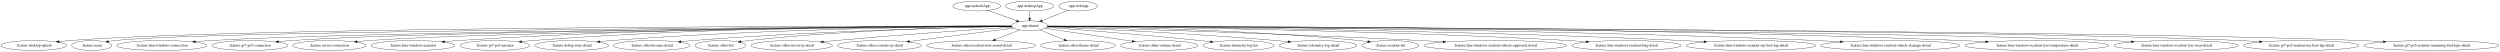
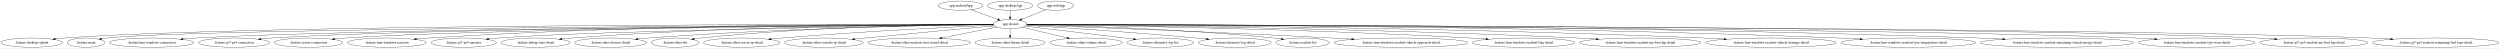
- <svg xmlns="http://www.w3.org/2000/svg" width="9121pt" height="188pt" viewBox="0.00 0.00 9120.92 188.00">
+ <svg xmlns="http://www.w3.org/2000/svg" width="9736pt" height="188pt" viewBox="0.00 0.00 9735.92 188.00">
  <g id="graph0" class="graph" transform="scale(1 1) rotate(0) translate(4 184)">
-     <polygon fill="white" stroke="transparent" points="-4,4 -4,-184 9116.92,-184 9116.92,4 -4,4" />
+     <polygon fill="white" stroke="transparent" points="-4,4 -4,-184 9731.92,-184 9731.92,4 -4,4" />
    <g id="node1" class="node">
-       <ellipse fill="none" stroke="black" cx="3559.59" cy="-162" rx="87.18" ry="18" />
-       <text text-anchor="middle" x="3559.59" y="-158.3" font-family="Times,serif" font-size="14.00">:app:androidApp</text>
+       <ellipse fill="none" stroke="black" cx="3736.59" cy="-162" rx="87.18" ry="18" />
+       <text text-anchor="middle" x="3736.59" y="-158.3" font-family="Times,serif" font-size="14.00">:app:androidApp</text>
    </g>
    <g id="node2" class="node">
-       <ellipse fill="none" stroke="black" cx="3752.59" cy="-90" rx="65.79" ry="18" />
-       <text text-anchor="middle" x="3752.59" y="-86.3" font-family="Times,serif" font-size="14.00">:app:shared</text>
+       <ellipse fill="none" stroke="black" cx="3929.59" cy="-90" rx="65.79" ry="18" />
+       <text text-anchor="middle" x="3929.59" y="-86.3" font-family="Times,serif" font-size="14.00">:app:shared</text>
    </g>
    <g id="edge1" class="edge">
-       <path fill="none" stroke="black" d="M3600.99,-145.98C3631.51,-134.92 3673.08,-119.84 3704.97,-108.27" />
-       <polygon fill="black" stroke="black" points="3706.32,-111.5 3714.53,-104.8 3703.94,-104.92 3706.32,-111.5" />
+       <path fill="none" stroke="black" d="M3777.99,-145.98C3808.51,-134.92 3850.08,-119.84 3881.97,-108.27" />
+       <polygon fill="black" stroke="black" points="3883.32,-111.5 3891.53,-104.8 3880.94,-104.92 3883.32,-111.5" />
    </g>
    <g id="node4" class="node">
      <ellipse fill="none" stroke="black" cx="119.59" cy="-18" rx="119.68" ry="18" />
      <text text-anchor="middle" x="119.59" y="-14.3" font-family="Times,serif" font-size="14.00">:feature:desktop-splash</text>
    </g>
    <g id="edge3" class="edge">
-       <path fill="none" stroke="black" d="M3686.92,-89.05C3267.06,-89.2 953.78,-87.62 248.59,-36 236.5,-35.12 223.81,-33.85 211.31,-32.41" />
-       <polygon fill="black" stroke="black" points="211.68,-28.93 201.33,-31.22 210.85,-35.88 211.68,-28.93" />
+       <path fill="none" stroke="black" d="M3863.77,-89.1C3431.31,-89.62 991.21,-90.09 248.59,-36 236.41,-35.11 223.63,-33.84 211.03,-32.39" />
+       <polygon fill="black" stroke="black" points="211.33,-28.9 200.99,-31.19 210.5,-35.85 211.33,-28.9" />
    </g>
    <g id="node5" class="node">
      <ellipse fill="none" stroke="black" cx="330.59" cy="-18" rx="73.39" ry="18" />
      <text text-anchor="middle" x="330.59" y="-14.3" font-family="Times,serif" font-size="14.00">:feature:main</text>
    </g>
    <g id="edge4" class="edge">
-       <path fill="none" stroke="black" d="M3686.84,-88.69C3247.91,-86.55 749.84,-72.78 413.59,-36 406.45,-35.22 399.02,-34.12 391.66,-32.85" />
-       <polygon fill="black" stroke="black" points="392.18,-29.38 381.71,-31.02 390.92,-36.27 392.18,-29.38" />
+       <path fill="none" stroke="black" d="M3864.02,-88.75C3412.26,-86.93 768.62,-74.69 413.59,-36 406.45,-35.22 399.02,-34.12 391.66,-32.85" />
+       <polygon fill="black" stroke="black" points="392.18,-29.39 381.71,-31.03 390.92,-36.28 392.18,-29.39" />
    </g>
    <g id="node6" class="node">
      <ellipse fill="none" stroke="black" cx="586.59" cy="-18" rx="164.37" ry="18" />
      <text text-anchor="middle" x="586.59" y="-14.3" font-family="Times,serif" font-size="14.00">:feature:lmu-windows-connection</text>
    </g>
    <g id="edge5" class="edge">
-       <path fill="none" stroke="black" d="M3686.93,-88.55C3304.24,-85.82 1358.19,-70.43 760.59,-36 743.74,-35.03 726.01,-33.68 708.57,-32.16" />
-       <polygon fill="black" stroke="black" points="708.61,-28.65 698.34,-31.25 707.99,-35.62 708.61,-28.65" />
+       <path fill="none" stroke="black" d="M3863.95,-88.63C3468.15,-86.26 1395.61,-72.27 760.59,-36 743.74,-35.04 726.01,-33.69 708.57,-32.17" />
+       <polygon fill="black" stroke="black" points="708.61,-28.66 698.34,-31.26 707.99,-35.64 708.61,-28.66" />
    </g>
    <g id="node7" class="node">
      <ellipse fill="none" stroke="black" cx="907.59" cy="-18" rx="138.38" ry="18" />
      <text text-anchor="middle" x="907.59" y="-14.3" font-family="Times,serif" font-size="14.00">:feature:gt7-ps5-connection</text>
    </g>
    <g id="edge6" class="edge">
-       <path fill="none" stroke="black" d="M3687.06,-88.56C3327.5,-85.99 1590.76,-71.91 1055.59,-36 1041.54,-35.06 1026.78,-33.75 1012.23,-32.27" />
-       <polygon fill="black" stroke="black" points="1012.52,-28.78 1002.21,-31.22 1011.79,-35.74 1012.52,-28.78" />
+       <path fill="none" stroke="black" d="M3864.09,-88.65C3490.76,-86.51 1628.07,-74.07 1055.59,-36 1041.44,-35.06 1026.55,-33.74 1011.91,-32.25" />
+       <polygon fill="black" stroke="black" points="1012.12,-28.75 1001.81,-31.19 1011.4,-35.72 1012.12,-28.75" />
    </g>
    <g id="node8" class="node">
      <ellipse fill="none" stroke="black" cx="1197.59" cy="-18" rx="133.48" ry="18" />
      <text text-anchor="middle" x="1197.59" y="-14.3" font-family="Times,serif" font-size="14.00">:feature:server-connection</text>
    </g>
    <g id="edge7" class="edge">
-       <path fill="none" stroke="black" d="M3686.96,-88.41C3350.42,-85.28 1815.73,-69.38 1340.59,-36 1327.04,-35.05 1312.81,-33.73 1298.79,-32.26" />
-       <polygon fill="black" stroke="black" points="1298.94,-28.75 1288.63,-31.15 1298.19,-35.71 1298.94,-28.75" />
+       <path fill="none" stroke="black" d="M3864.12,-88.53C3513.32,-85.88 1852.99,-71.62 1340.59,-36 1327.04,-35.06 1312.81,-33.75 1298.78,-32.28" />
+       <polygon fill="black" stroke="black" points="1298.94,-28.77 1288.62,-31.17 1298.19,-35.73 1298.94,-28.77" />
    </g>
    <g id="node9" class="node">
      <ellipse fill="none" stroke="black" cx="1502.59" cy="-18" rx="153.27" ry="18" />
      <text text-anchor="middle" x="1502.59" y="-14.3" font-family="Times,serif" font-size="14.00">:feature:lmu-windows-narrator</text>
    </g>
    <g id="edge8" class="edge">
-       <path fill="none" stroke="black" d="M3686.71,-89.21C3428.48,-89.63 2460.39,-87.46 1665.59,-36 1650.07,-35 1633.75,-33.64 1617.67,-32.14" />
-       <polygon fill="black" stroke="black" points="1617.99,-28.66 1607.71,-31.19 1617.33,-35.62 1617.99,-28.66" />
+       <path fill="none" stroke="black" d="M3863.75,-89.39C3592.34,-90.61 2533.7,-91.34 1665.59,-36 1649.95,-35 1633.5,-33.65 1617.31,-32.14" />
+       <polygon fill="black" stroke="black" points="1617.56,-28.64 1607.27,-31.18 1616.89,-35.61 1617.56,-28.64" />
    </g>
    <g id="node10" class="node">
      <ellipse fill="none" stroke="black" cx="1801.59" cy="-18" rx="127.28" ry="18" />
      <text text-anchor="middle" x="1801.59" y="-14.3" font-family="Times,serif" font-size="14.00">:feature:gt7-ps5-narrator</text>
    </g>
    <g id="edge9" class="edge">
-       <path fill="none" stroke="black" d="M3686.95,-89.34C3450.47,-90.07 2620.03,-88.5 1937.59,-36 1925.14,-35.04 1912.08,-33.76 1899.18,-32.33" />
-       <polygon fill="black" stroke="black" points="1899.22,-28.82 1888.89,-31.16 1898.43,-35.77 1899.22,-28.82" />
+       <path fill="none" stroke="black" d="M3864.12,-88.12C3564.83,-83.97 2324.82,-65.28 1937.59,-36 1925.14,-35.06 1912.08,-33.79 1899.18,-32.36" />
+       <polygon fill="black" stroke="black" points="1899.22,-28.85 1888.89,-31.19 1898.43,-35.8 1899.22,-28.85" />
    </g>
    <g id="node11" class="node">
      <ellipse fill="none" stroke="black" cx="2081.59" cy="-18" rx="134.58" ry="18" />
      <text text-anchor="middle" x="2081.59" y="-14.3" font-family="Times,serif" font-size="14.00">:feature:debug-state-detail</text>
    </g>
    <g id="edge10" class="edge">
-       <path fill="none" stroke="black" d="M3686.95,-88.68C3474.97,-87.24 2789.64,-79.31 2224.59,-36 2211.35,-34.99 2197.45,-33.66 2183.73,-32.2" />
-       <polygon fill="black" stroke="black" points="2184.11,-28.72 2173.79,-31.11 2183.35,-35.68 2184.11,-28.72" />
+       <path fill="none" stroke="black" d="M3863.65,-89.02C3635.95,-88.64 2861.75,-83.68 2224.59,-36 2211.35,-35.01 2197.45,-33.7 2183.73,-32.24" />
+       <polygon fill="black" stroke="black" points="2184.1,-28.76 2173.78,-31.16 2183.35,-35.72 2184.1,-28.76" />
    </g>
    <g id="node12" class="node">
      <ellipse fill="none" stroke="black" cx="2373.59" cy="-18" rx="139.98" ry="18" />
      <text text-anchor="middle" x="2373.59" y="-14.3" font-family="Times,serif" font-size="14.00">:feature:other-license-detail</text>
    </g>
    <g id="edge11" class="edge">
-       <path fill="none" stroke="black" d="M3687.15,-87.8C3503.36,-84.1 2966.87,-70.87 2522.59,-36 2509.01,-34.93 2494.76,-33.59 2480.69,-32.14" />
-       <polygon fill="black" stroke="black" points="2480.79,-28.63 2470.48,-31.06 2480.05,-35.59 2480.79,-28.63" />
+       <path fill="none" stroke="black" d="M3863.92,-88.3C3662.91,-85.77 3038.42,-75.08 2522.59,-36 2508.91,-34.96 2494.54,-33.63 2480.35,-32.17" />
+       <polygon fill="black" stroke="black" points="2480.38,-28.66 2470.07,-31.09 2479.65,-35.62 2480.38,-28.66" />
    </g>
    <g id="node13" class="node">
      <ellipse fill="none" stroke="black" cx="2624.59" cy="-18" rx="92.88" ry="18" />
      <text text-anchor="middle" x="2624.59" y="-14.3" font-family="Times,serif" font-size="14.00">:feature:other-list</text>
    </g>
    <g id="edge12" class="edge">
-       <path fill="none" stroke="black" d="M3687.26,-88.2C3524.52,-85.63 3088.09,-75.33 2726.59,-36 2717.84,-35.05 2708.69,-33.84 2699.63,-32.5" />
-       <polygon fill="black" stroke="black" points="2699.87,-29 2689.46,-30.95 2698.82,-35.92 2699.87,-29" />
+       <path fill="none" stroke="black" d="M3863.85,-88.9C3682.3,-88 3158.79,-81.37 2726.59,-36 2717.67,-35.06 2708.35,-33.85 2699.13,-32.49" />
+       <polygon fill="black" stroke="black" points="2699.59,-29.02 2689.18,-30.98 2698.54,-35.94 2699.59,-29.02" />
    </g>
    <g id="node14" class="node">
      <ellipse fill="none" stroke="black" cx="2884.59" cy="-18" rx="148.67" ry="18" />
      <text text-anchor="middle" x="2884.59" y="-14.3" font-family="Times,serif" font-size="14.00">:feature:other-server-ip-detail</text>
    </g>
    <g id="edge13" class="edge">
-       <path fill="none" stroke="black" d="M3689.37,-84.98C3565.27,-76.92 3281.09,-57.73 3042.59,-36 3028.64,-34.73 3014,-33.29 2999.51,-31.81" />
-       <polygon fill="black" stroke="black" points="2999.81,-28.32 2989.5,-30.77 2999.09,-35.28 2999.81,-28.32" />
+       <path fill="none" stroke="black" d="M3865.24,-86.2C3718.95,-79.62 3350.24,-61.73 3042.59,-36 3028.4,-34.81 3013.52,-33.42 2998.79,-31.94" />
+       <polygon fill="black" stroke="black" points="2998.94,-28.43 2988.63,-30.9 2998.23,-35.4 2998.94,-28.43" />
    </g>
    <g id="node15" class="node">
      <ellipse fill="none" stroke="black" cx="3204.59" cy="-18" rx="153.27" ry="18" />
      <text text-anchor="middle" x="3204.59" y="-14.3" font-family="Times,serif" font-size="14.00">:feature:other-console-ip-detail</text>
    </g>
    <g id="edge14" class="edge">
-       <path fill="none" stroke="black" d="M3694.46,-81.58C3604.22,-70.05 3428.89,-47.65 3314.32,-33.02" />
-       <polygon fill="black" stroke="black" points="3314.48,-29.51 3304.11,-31.71 3313.59,-36.45 3314.48,-29.51" />
+       <path fill="none" stroke="black" d="M3868.34,-83.45C3764.9,-74.03 3549.03,-54.16 3366.59,-36 3352.89,-34.64 3338.54,-33.18 3324.29,-31.71" />
+       <polygon fill="black" stroke="black" points="3324.24,-28.18 3313.94,-30.64 3323.52,-35.15 3324.24,-28.18" />
    </g>
    <g id="node16" class="node">
      <ellipse fill="none" stroke="black" cx="3575.59" cy="-18" rx="199.56" ry="18" />
      <text text-anchor="middle" x="3575.59" y="-14.3" font-family="Times,serif" font-size="14.00">:feature:other-readout-start-sound-detail</text>
    </g>
    <g id="edge15" class="edge">
-       <path fill="none" stroke="black" d="M3716.77,-74.83C3691,-64.64 3655.85,-50.74 3627.07,-39.36" />
-       <polygon fill="black" stroke="black" points="3628.16,-36.03 3617.58,-35.61 3625.59,-42.54 3628.16,-36.03" />
+       <path fill="none" stroke="black" d="M3878.11,-78.82C3822.21,-67.77 3731.89,-49.91 3664.46,-36.57" />
+       <polygon fill="black" stroke="black" points="3664.76,-33.06 3654.27,-34.56 3663.4,-39.93 3664.76,-33.06" />
    </g>
    <g id="node17" class="node">
      <ellipse fill="none" stroke="black" cx="3929.59" cy="-18" rx="136.48" ry="18" />
      <text text-anchor="middle" x="3929.59" y="-14.3" font-family="Times,serif" font-size="14.00">:feature:other-theme-detail</text>
    </g>
    <g id="edge16" class="edge">
-       <path fill="none" stroke="black" d="M3788.41,-74.83C3814.45,-64.53 3850.07,-50.45 3879.02,-39" />
-       <polygon fill="black" stroke="black" points="3880.54,-42.16 3888.55,-35.23 3877.97,-35.65 3880.54,-42.16" />
+       <path fill="none" stroke="black" d="M3929.59,-71.7C3929.59,-63.98 3929.59,-54.71 3929.59,-46.11" />
+       <polygon fill="black" stroke="black" points="3933.09,-46.1 3929.59,-36.1 3926.09,-46.1 3933.09,-46.1" />
    </g>
    <g id="node18" class="node">
      <ellipse fill="none" stroke="black" cx="4225.59" cy="-18" rx="141.07" ry="18" />
      <text text-anchor="middle" x="4225.59" y="-14.3" font-family="Times,serif" font-size="14.00">:feature:other-volume-detail</text>
    </g>
    <g id="edge17" class="edge">
-       <path fill="none" stroke="black" d="M3809.17,-80.63C3887.68,-69.01 4030.84,-47.82 4127.09,-33.58" />
-       <polygon fill="black" stroke="black" points="4127.75,-37.02 4137.13,-32.09 4126.72,-30.09 4127.75,-37.02" />
+       <path fill="none" stroke="black" d="M3977.48,-77.68C4024.61,-66.53 4097.25,-49.35 4151.77,-36.46" />
+       <polygon fill="black" stroke="black" points="4152.8,-39.81 4161.73,-34.1 4151.19,-33 4152.8,-39.81" />
    </g>
    <g id="node19" class="node">
      <ellipse fill="none" stroke="black" cx="4514.59" cy="-18" rx="129.98" ry="18" />
      <text text-anchor="middle" x="4514.59" y="-14.3" font-family="Times,serif" font-size="14.00">:feature:telemetry-log-list</text>
    </g>
    <g id="edge18" class="edge">
-       <path fill="none" stroke="black" d="M3815.45,-84.42C3927.92,-76.06 4170.98,-57.21 4375.59,-36 4387.4,-34.78 4399.76,-33.4 4412.03,-31.98" />
-       <polygon fill="black" stroke="black" points="4412.78,-35.41 4422.3,-30.77 4411.96,-28.46 4412.78,-35.41" />
+       <path fill="none" stroke="black" d="M3988.76,-82.03C4074.18,-71.96 4237.02,-52.71 4375.59,-36 4387,-34.62 4398.93,-33.18 4410.81,-31.73" />
+       <polygon fill="black" stroke="black" points="4411.26,-35.2 4420.76,-30.52 4410.41,-28.25 4411.26,-35.2" />
    </g>
    <g id="node20" class="node">
      <ellipse fill="none" stroke="black" cx="4804.59" cy="-18" rx="141.88" ry="18" />
      <text text-anchor="middle" x="4804.59" y="-14.3" font-family="Times,serif" font-size="14.00">:feature:telemetry-log-detail</text>
    </g>
    <g id="edge19" class="edge">
-       <path fill="none" stroke="black" d="M3817.13,-86.39C3965.18,-80.13 4340.56,-62.81 4653.59,-36 4667.13,-34.84 4681.33,-33.46 4695.38,-31.99" />
-       <polygon fill="black" stroke="black" points="4696,-35.45 4705.57,-30.91 4695.26,-28.49 4696,-35.45" />
+       <path fill="none" stroke="black" d="M3993.09,-85.19C4119.14,-77.44 4409.82,-58.64 4653.59,-36 4666.91,-34.76 4680.87,-33.35 4694.7,-31.88" />
+       <polygon fill="black" stroke="black" points="4695.17,-35.35 4704.74,-30.8 4694.42,-28.39 4695.17,-35.35" />
    </g>
    <g id="node21" class="node">
      <ellipse fill="none" stroke="black" cx="5068.59" cy="-18" rx="103.98" ry="18" />
      <text text-anchor="middle" x="5068.59" y="-14.3" font-family="Times,serif" font-size="14.00">:feature:readout-list</text>
    </g>
    <g id="edge20" class="edge">
-       <path fill="none" stroke="black" d="M3818.29,-88.53C3999.75,-86.72 4523.04,-77.95 4955.59,-36 4965.51,-35.04 4975.89,-33.8 4986.17,-32.43" />
-       <polygon fill="black" stroke="black" points="4986.96,-35.85 4996.39,-31.02 4986.01,-28.92 4986.96,-35.85" />
+       <path fill="none" stroke="black" d="M3994.88,-87.84C4157.53,-84.47 4593.79,-72.47 4955.59,-36 4965.43,-35.01 4975.73,-33.76 4985.93,-32.39" />
+       <polygon fill="black" stroke="black" points="4986.66,-35.82 4996.08,-30.98 4985.69,-28.89 4986.66,-35.82" />
    </g>
    <g id="node22" class="node">
      <ellipse fill="none" stroke="black" cx="5451.59" cy="-18" rx="260.75" ry="18" />
      <text text-anchor="middle" x="5451.59" y="-14.3" font-family="Times,serif" font-size="14.00">:feature:lmu-windows-readout-vehicle-approach-detail</text>
    </g>
    <g id="edge21" class="edge">
-       <path fill="none" stroke="black" d="M3817.78,-87.18C4020.15,-81.41 4655.62,-62.31 5181.59,-36 5207.27,-34.72 5234.32,-33.2 5260.98,-31.62" />
-       <polygon fill="black" stroke="black" points="5261.4,-35.1 5271.17,-31.01 5260.98,-28.11 5261.4,-35.1" />
+       <path fill="none" stroke="black" d="M3994.45,-86.73C4179.73,-80.13 4727.25,-59.92 5181.59,-36 5206.96,-34.66 5233.66,-33.13 5260,-31.55" />
+       <polygon fill="black" stroke="black" points="5260.3,-35.04 5270.08,-30.94 5259.88,-28.05 5260.3,-35.04" />
    </g>
    <g id="node23" class="node">
      <ellipse fill="none" stroke="black" cx="5929.59" cy="-18" rx="199.56" ry="18" />
      <text text-anchor="middle" x="5929.59" y="-14.3" font-family="Times,serif" font-size="14.00">:feature:lmu-windows-readout-flag-detail</text>
    </g>
    <g id="edge22" class="edge">
-       <path fill="none" stroke="black" d="M3818.08,-88.54C4066.54,-86.5 4974.64,-76.55 5721.59,-36 5741.57,-34.92 5762.6,-33.51 5783.31,-31.97" />
-       <polygon fill="black" stroke="black" points="5783.73,-35.45 5793.44,-31.2 5783.21,-28.47 5783.73,-35.45" />
+       <path fill="none" stroke="black" d="M3995.14,-88.29C4229.47,-85.5 5047.61,-73.48 5721.59,-36 5741.49,-34.89 5762.43,-33.48 5783.06,-31.94" />
+       <polygon fill="black" stroke="black" points="5783.45,-35.42 5793.16,-31.17 5782.92,-28.44 5783.45,-35.42" />
    </g>
    <g id="node24" class="node">
      <ellipse fill="none" stroke="black" cx="6383.59" cy="-18" rx="236.66" ry="18" />
      <text text-anchor="middle" x="6383.59" y="-14.3" font-family="Times,serif" font-size="14.00">:feature:lmu-windows-readout-my-best-lap-detail</text>
    </g>
    <g id="edge23" class="edge">
-       <path fill="none" stroke="black" d="M3818.1,-88.67C4097.69,-87.05 5218.69,-78.11 6138.59,-36 6162.55,-34.9 6187.81,-33.47 6212.64,-31.9" />
-       <polygon fill="black" stroke="black" points="6213.12,-35.37 6222.87,-31.24 6212.67,-28.39 6213.12,-35.37" />
+       <path fill="none" stroke="black" d="M3995.13,-88.51C4261.92,-86.29 5292.2,-75.5 6138.59,-36 6162.45,-34.89 6187.61,-33.45 6212.34,-31.87" />
+       <polygon fill="black" stroke="black" points="6212.78,-35.35 6222.54,-31.22 6212.34,-28.37 6212.78,-35.35" />
    </g>
    <g id="node25" class="node">
      <ellipse fill="none" stroke="black" cx="6892.59" cy="-18" rx="254.55" ry="18" />
      <text text-anchor="middle" x="6892.59" y="-14.3" font-family="Times,serif" font-size="14.00">:feature:lmu-windows-readout-vehicle-damage-detail</text>
    </g>
    <g id="edge24" class="edge">
-       <path fill="none" stroke="black" d="M3818.22,-88.91C4131.38,-88.25 5504.98,-82.68 6629.59,-36 6655.63,-34.92 6683.11,-33.48 6710.1,-31.89" />
-       <polygon fill="black" stroke="black" points="6710.64,-35.36 6720.41,-31.27 6710.22,-28.38 6710.64,-35.36" />
+       <path fill="none" stroke="black" d="M3995.16,-88.8C4296.51,-87.65 5578.85,-80.25 6629.59,-36 6655.53,-34.91 6682.9,-33.46 6709.78,-31.88" />
+       <polygon fill="black" stroke="black" points="6710.28,-35.35 6720.05,-31.26 6709.86,-28.37 6710.28,-35.35" />
    </g>
    <g id="node26" class="node">
      <ellipse fill="none" stroke="black" cx="7427.59" cy="-18" rx="262.65" ry="18" />
      <text text-anchor="middle" x="7427.59" y="-14.3" font-family="Times,serif" font-size="14.00">:feature:lmu-windows-readout-tyre-temperature-detail</text>
    </g>
    <g id="edge25" class="edge">
-       <path fill="none" stroke="black" d="M3818.37,-89.13C4164.65,-89.56 5811.15,-88.65 7156.59,-36 7183.65,-34.94 7212.21,-33.5 7240.24,-31.91" />
-       <polygon fill="black" stroke="black" points="7240.75,-35.38 7250.53,-31.31 7240.35,-28.39 7240.75,-35.38" />
+       <path fill="none" stroke="black" d="M3995.23,-89.05C4330.49,-89.06 5885.31,-86.29 7156.59,-36 7183.54,-34.93 7211.99,-33.49 7239.91,-31.9" />
+       <polygon fill="black" stroke="black" points="7240.39,-35.38 7250.17,-31.31 7239.98,-28.39 7240.39,-35.38" />
    </g>
    <g id="node27" class="node">
-       <ellipse fill="none" stroke="black" cx="7935.59" cy="-18" rx="227.46" ry="18" />
-       <text text-anchor="middle" x="7935.59" y="-14.3" font-family="Times,serif" font-size="14.00">:feature:lmu-windows-readout-tyre-wear-detail</text>
+       <ellipse fill="none" stroke="black" cx="8006.59" cy="-18" rx="298.15" ry="18" />
+       <text text-anchor="middle" x="8006.59" y="-14.3" font-family="Times,serif" font-size="14.00">:feature:lmu-windows-readout-remaining-virtual-energy-detail</text>
    </g>
    <g id="edge26" class="edge">
-       <path fill="none" stroke="black" d="M3818.36,-88.64C4268.37,-86.13 6899.15,-70.17 7699.59,-36 7723.13,-35 7747.96,-33.59 7772.33,-32.01" />
-       <polygon fill="black" stroke="black" points="7772.62,-35.5 7782.37,-31.35 7772.16,-28.51 7772.62,-35.5" />
+       <path fill="none" stroke="black" d="M3995.35,-89.09C4362.88,-89.38 6199.87,-88.04 7699.59,-36 7730.52,-34.93 7763.18,-33.47 7795.21,-31.85" />
+       <polygon fill="black" stroke="black" points="7795.78,-35.33 7805.59,-31.32 7795.42,-28.34 7795.78,-35.33" />
    </g>
    <g id="node28" class="node">
-       <ellipse fill="none" stroke="black" cx="8391.59" cy="-18" rx="210.66" ry="18" />
-       <text text-anchor="middle" x="8391.59" y="-14.3" font-family="Times,serif" font-size="14.00">:feature:gt7-ps5-readout-my-best-lap-detail</text>
+       <ellipse fill="none" stroke="black" cx="8550.59" cy="-18" rx="227.46" ry="18" />
+       <text text-anchor="middle" x="8550.59" y="-14.3" font-family="Times,serif" font-size="14.00">:feature:lmu-windows-readout-tyre-wear-detail</text>
    </g>
    <g id="edge27" class="edge">
-       <path fill="none" stroke="black" d="M3818.35,-88.8C4298.51,-87.26 7270.73,-76.17 8171.59,-36 8193.59,-35.02 8216.81,-33.62 8239.58,-32.04" />
-       <polygon fill="black" stroke="black" points="8239.93,-35.53 8249.66,-31.33 8239.44,-28.54 8239.93,-35.53" />
+       <path fill="none" stroke="black" d="M3995.21,-88.74C4472.73,-86.8 7420,-73.42 8313.59,-36 8337.41,-35 8362.55,-33.59 8387.2,-32" />
+       <polygon fill="black" stroke="black" points="8387.61,-35.48 8397.36,-31.33 8387.15,-28.49 8387.61,-35.48" />
    </g>
    <g id="node29" class="node">
-       <ellipse fill="none" stroke="black" cx="8866.59" cy="-18" rx="246.16" ry="18" />
-       <text text-anchor="middle" x="8866.59" y="-14.3" font-family="Times,serif" font-size="14.00">:feature:gt7-ps5-readout-remaining-fuel-laps-detail</text>
+       <ellipse fill="none" stroke="black" cx="9006.59" cy="-18" rx="210.66" ry="18" />
+       <text text-anchor="middle" x="9006.59" y="-14.3" font-family="Times,serif" font-size="14.00">:feature:gt7-ps5-readout-my-best-lap-detail</text>
    </g>
    <g id="edge28" class="edge">
-       <path fill="none" stroke="black" d="M3818.31,-88.79C4324.98,-87.07 7616.59,-74.56 8611.59,-36 8637.34,-35 8664.53,-33.58 8691.18,-31.98" />
-       <polygon fill="black" stroke="black" points="8691.6,-35.46 8701.37,-31.36 8691.17,-28.48 8691.6,-35.46" />
+       <path fill="none" stroke="black" d="M3995.29,-88.88C4501.78,-87.89 7792.22,-79.8 8786.59,-36 8808.68,-35.03 8831.98,-33.63 8854.84,-32.05" />
+       <polygon fill="black" stroke="black" points="8855.23,-35.53 8864.95,-31.33 8854.73,-28.55 8855.23,-35.53" />
+     </g>
+     <g id="node30" class="node">
+       <ellipse fill="none" stroke="black" cx="9481.59" cy="-18" rx="246.16" ry="18" />
+       <text text-anchor="middle" x="9481.59" y="-14.3" font-family="Times,serif" font-size="14.00">:feature:gt7-ps5-readout-remaining-fuel-laps-detail</text>
+     </g>
+     <g id="edge29" class="edge">
+       <path fill="none" stroke="black" d="M3995.22,-88.86C4526.94,-87.61 8137.87,-77.7 9226.59,-36 9252.34,-35.01 9279.53,-33.6 9306.19,-32" />
+       <polygon fill="black" stroke="black" points="9306.6,-35.48 9316.37,-31.38 9306.18,-28.5 9306.6,-35.48" />
    </g>
    <g id="node3" class="node">
-       <ellipse fill="none" stroke="black" cx="3752.59" cy="-162" rx="88.28" ry="18" />
-       <text text-anchor="middle" x="3752.59" y="-158.3" font-family="Times,serif" font-size="14.00">:app:desktopApp</text>
+       <ellipse fill="none" stroke="black" cx="3929.59" cy="-162" rx="88.28" ry="18" />
+       <text text-anchor="middle" x="3929.59" y="-158.3" font-family="Times,serif" font-size="14.00">:app:desktopApp</text>
    </g>
    <g id="edge2" class="edge">
-       <path fill="none" stroke="black" d="M3752.59,-143.7C3752.59,-135.98 3752.59,-126.71 3752.59,-118.11" />
-       <polygon fill="black" stroke="black" points="3756.09,-118.1 3752.59,-108.1 3749.09,-118.1 3756.09,-118.1" />
-     </g>
-     <g id="node30" class="node">
-       <ellipse fill="none" stroke="black" cx="3929.59" cy="-162" rx="70.69" ry="18" />
-       <text text-anchor="middle" x="3929.59" y="-158.3" font-family="Times,serif" font-size="14.00">:app:webApp</text>
-     </g>
-     <g id="edge29" class="edge">
-       <path fill="none" stroke="black" d="M3892.91,-146.5C3865.35,-135.59 3827.43,-120.6 3797.95,-108.94" />
-       <polygon fill="black" stroke="black" points="3798.9,-105.55 3788.31,-105.13 3796.32,-112.06 3798.9,-105.55" />
+       <path fill="none" stroke="black" d="M3929.59,-143.7C3929.59,-135.98 3929.59,-126.71 3929.59,-118.11" />
+       <polygon fill="black" stroke="black" points="3933.09,-118.1 3929.59,-108.1 3926.09,-118.1 3933.09,-118.1" />
+     </g>
+     <g id="node31" class="node">
+       <ellipse fill="none" stroke="black" cx="4106.59" cy="-162" rx="70.69" ry="18" />
+       <text text-anchor="middle" x="4106.59" y="-158.3" font-family="Times,serif" font-size="14.00">:app:webApp</text>
+     </g>
+     <g id="edge30" class="edge">
+       <path fill="none" stroke="black" d="M4069.91,-146.5C4042.35,-135.59 4004.43,-120.6 3974.95,-108.94" />
+       <polygon fill="black" stroke="black" points="3975.9,-105.55 3965.31,-105.13 3973.32,-112.06 3975.9,-105.55" />
    </g>
  </g>
</svg>
